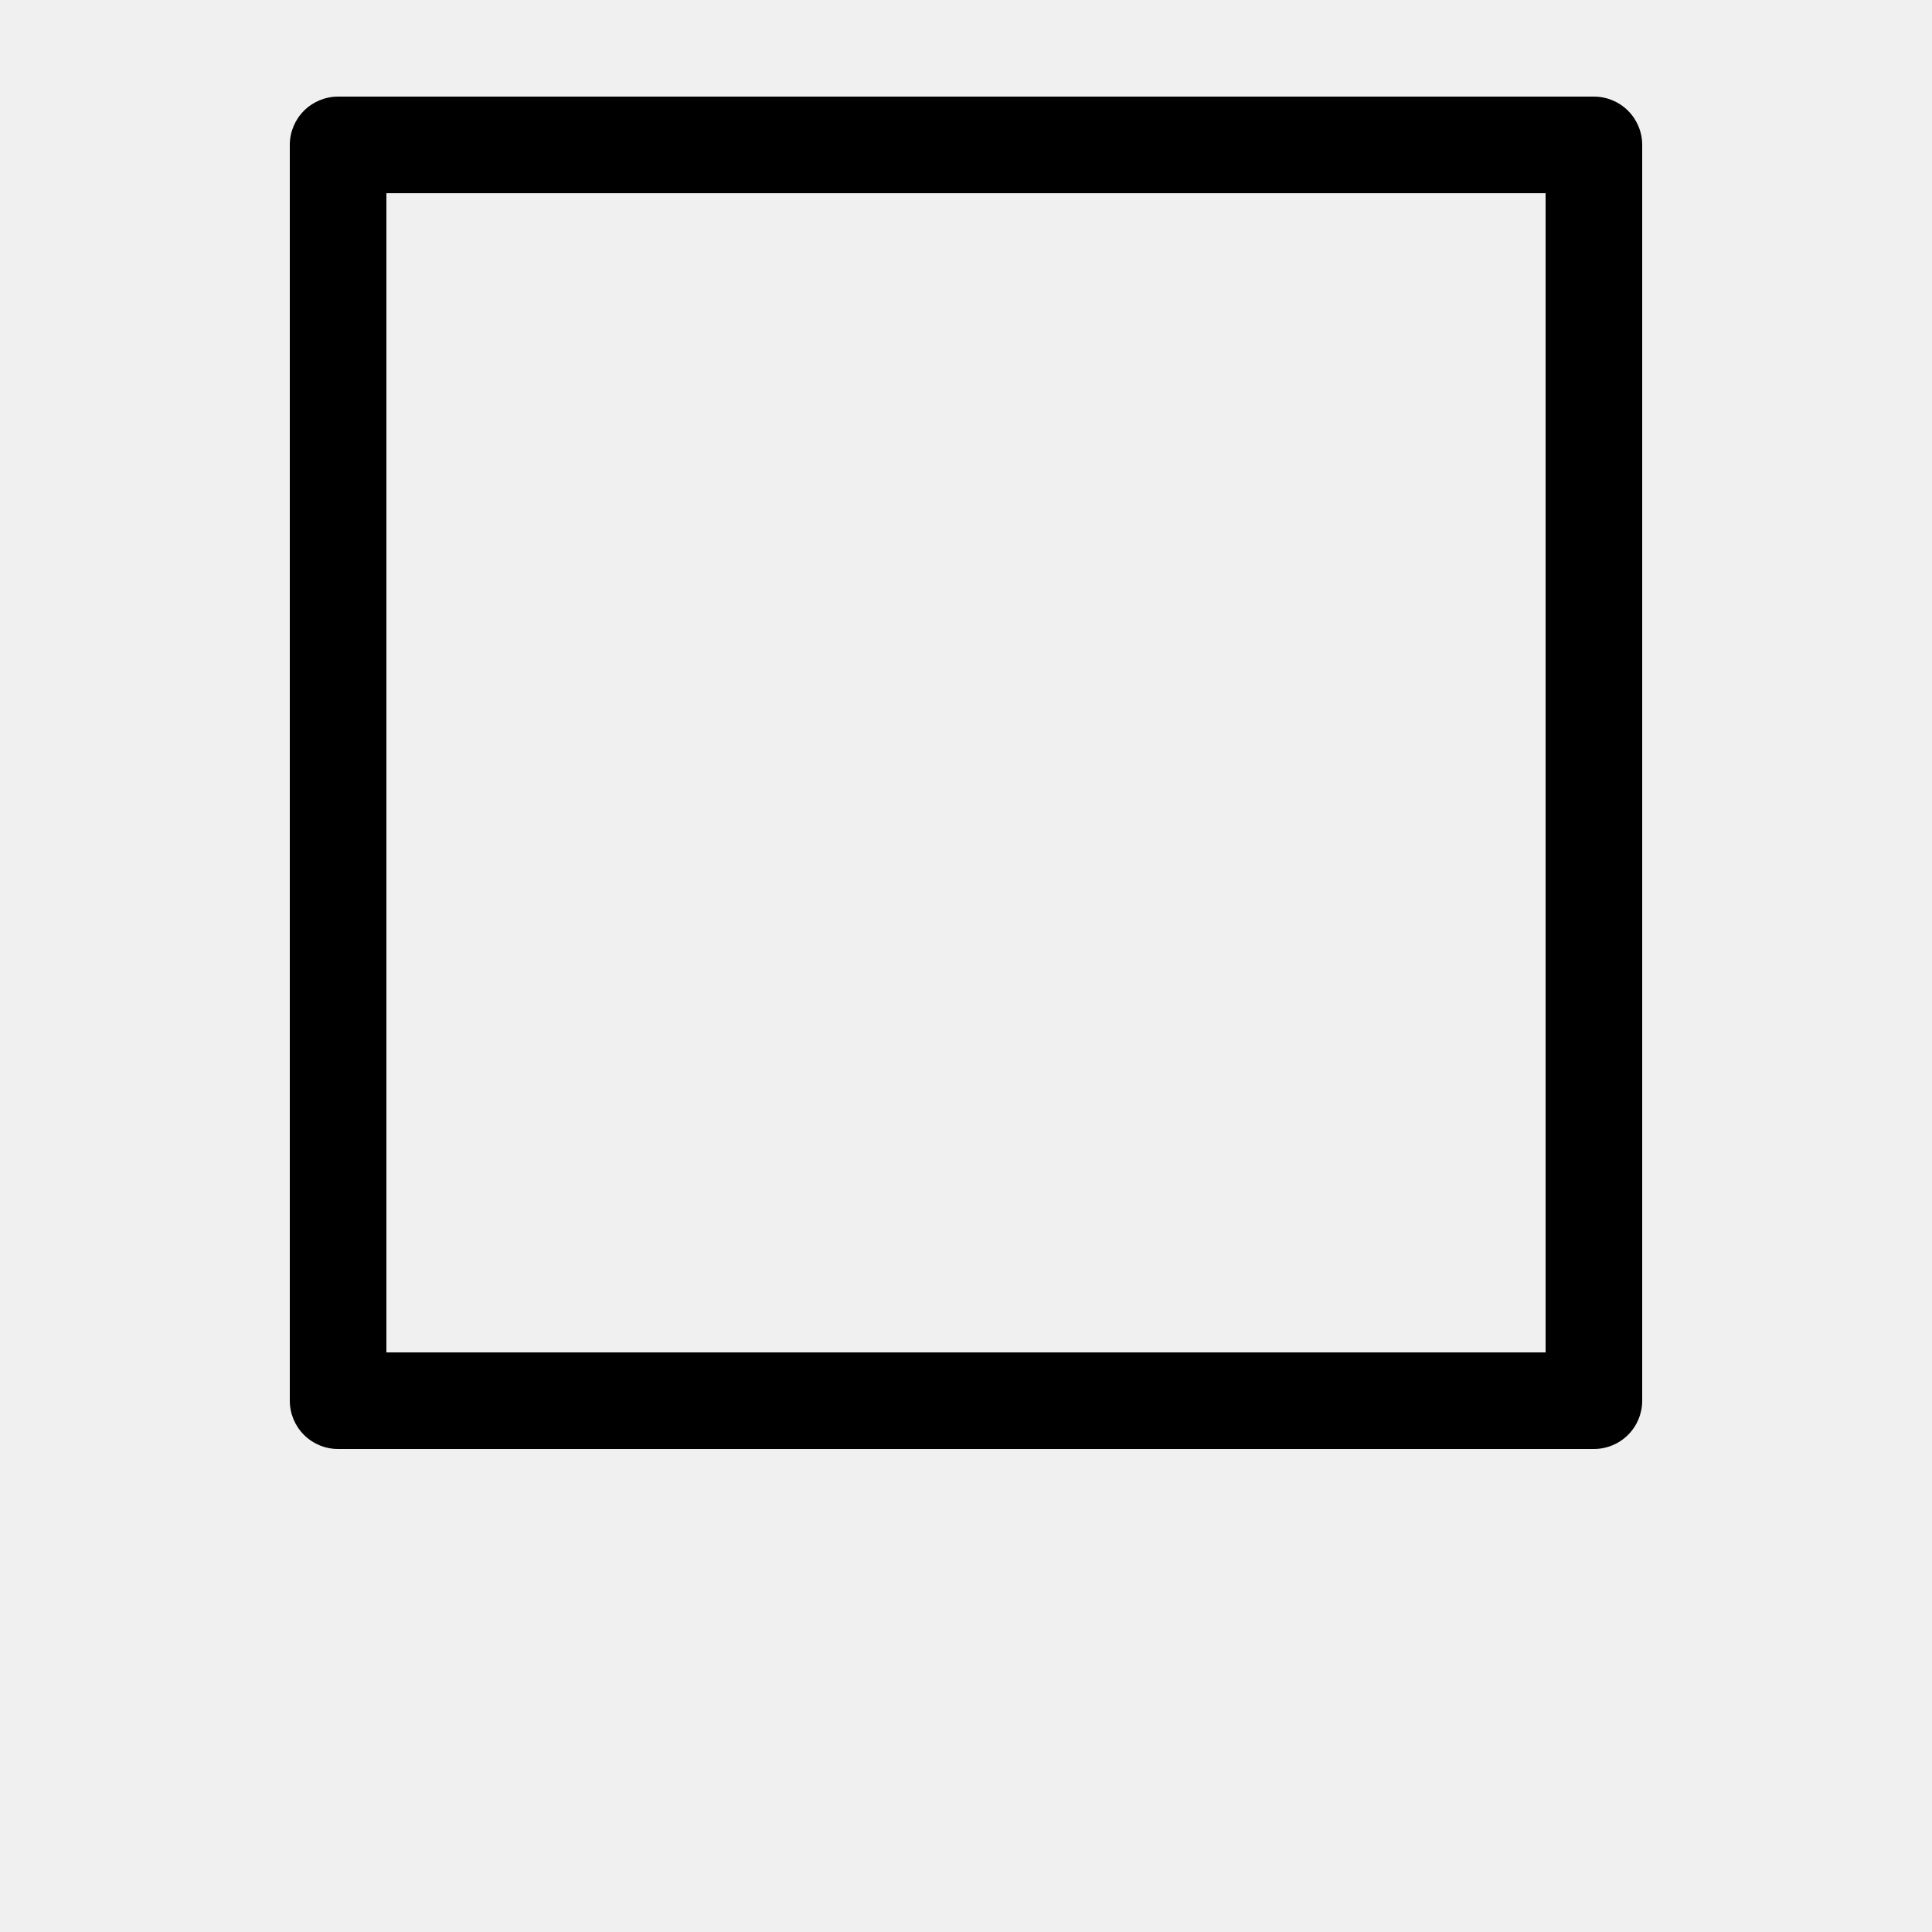
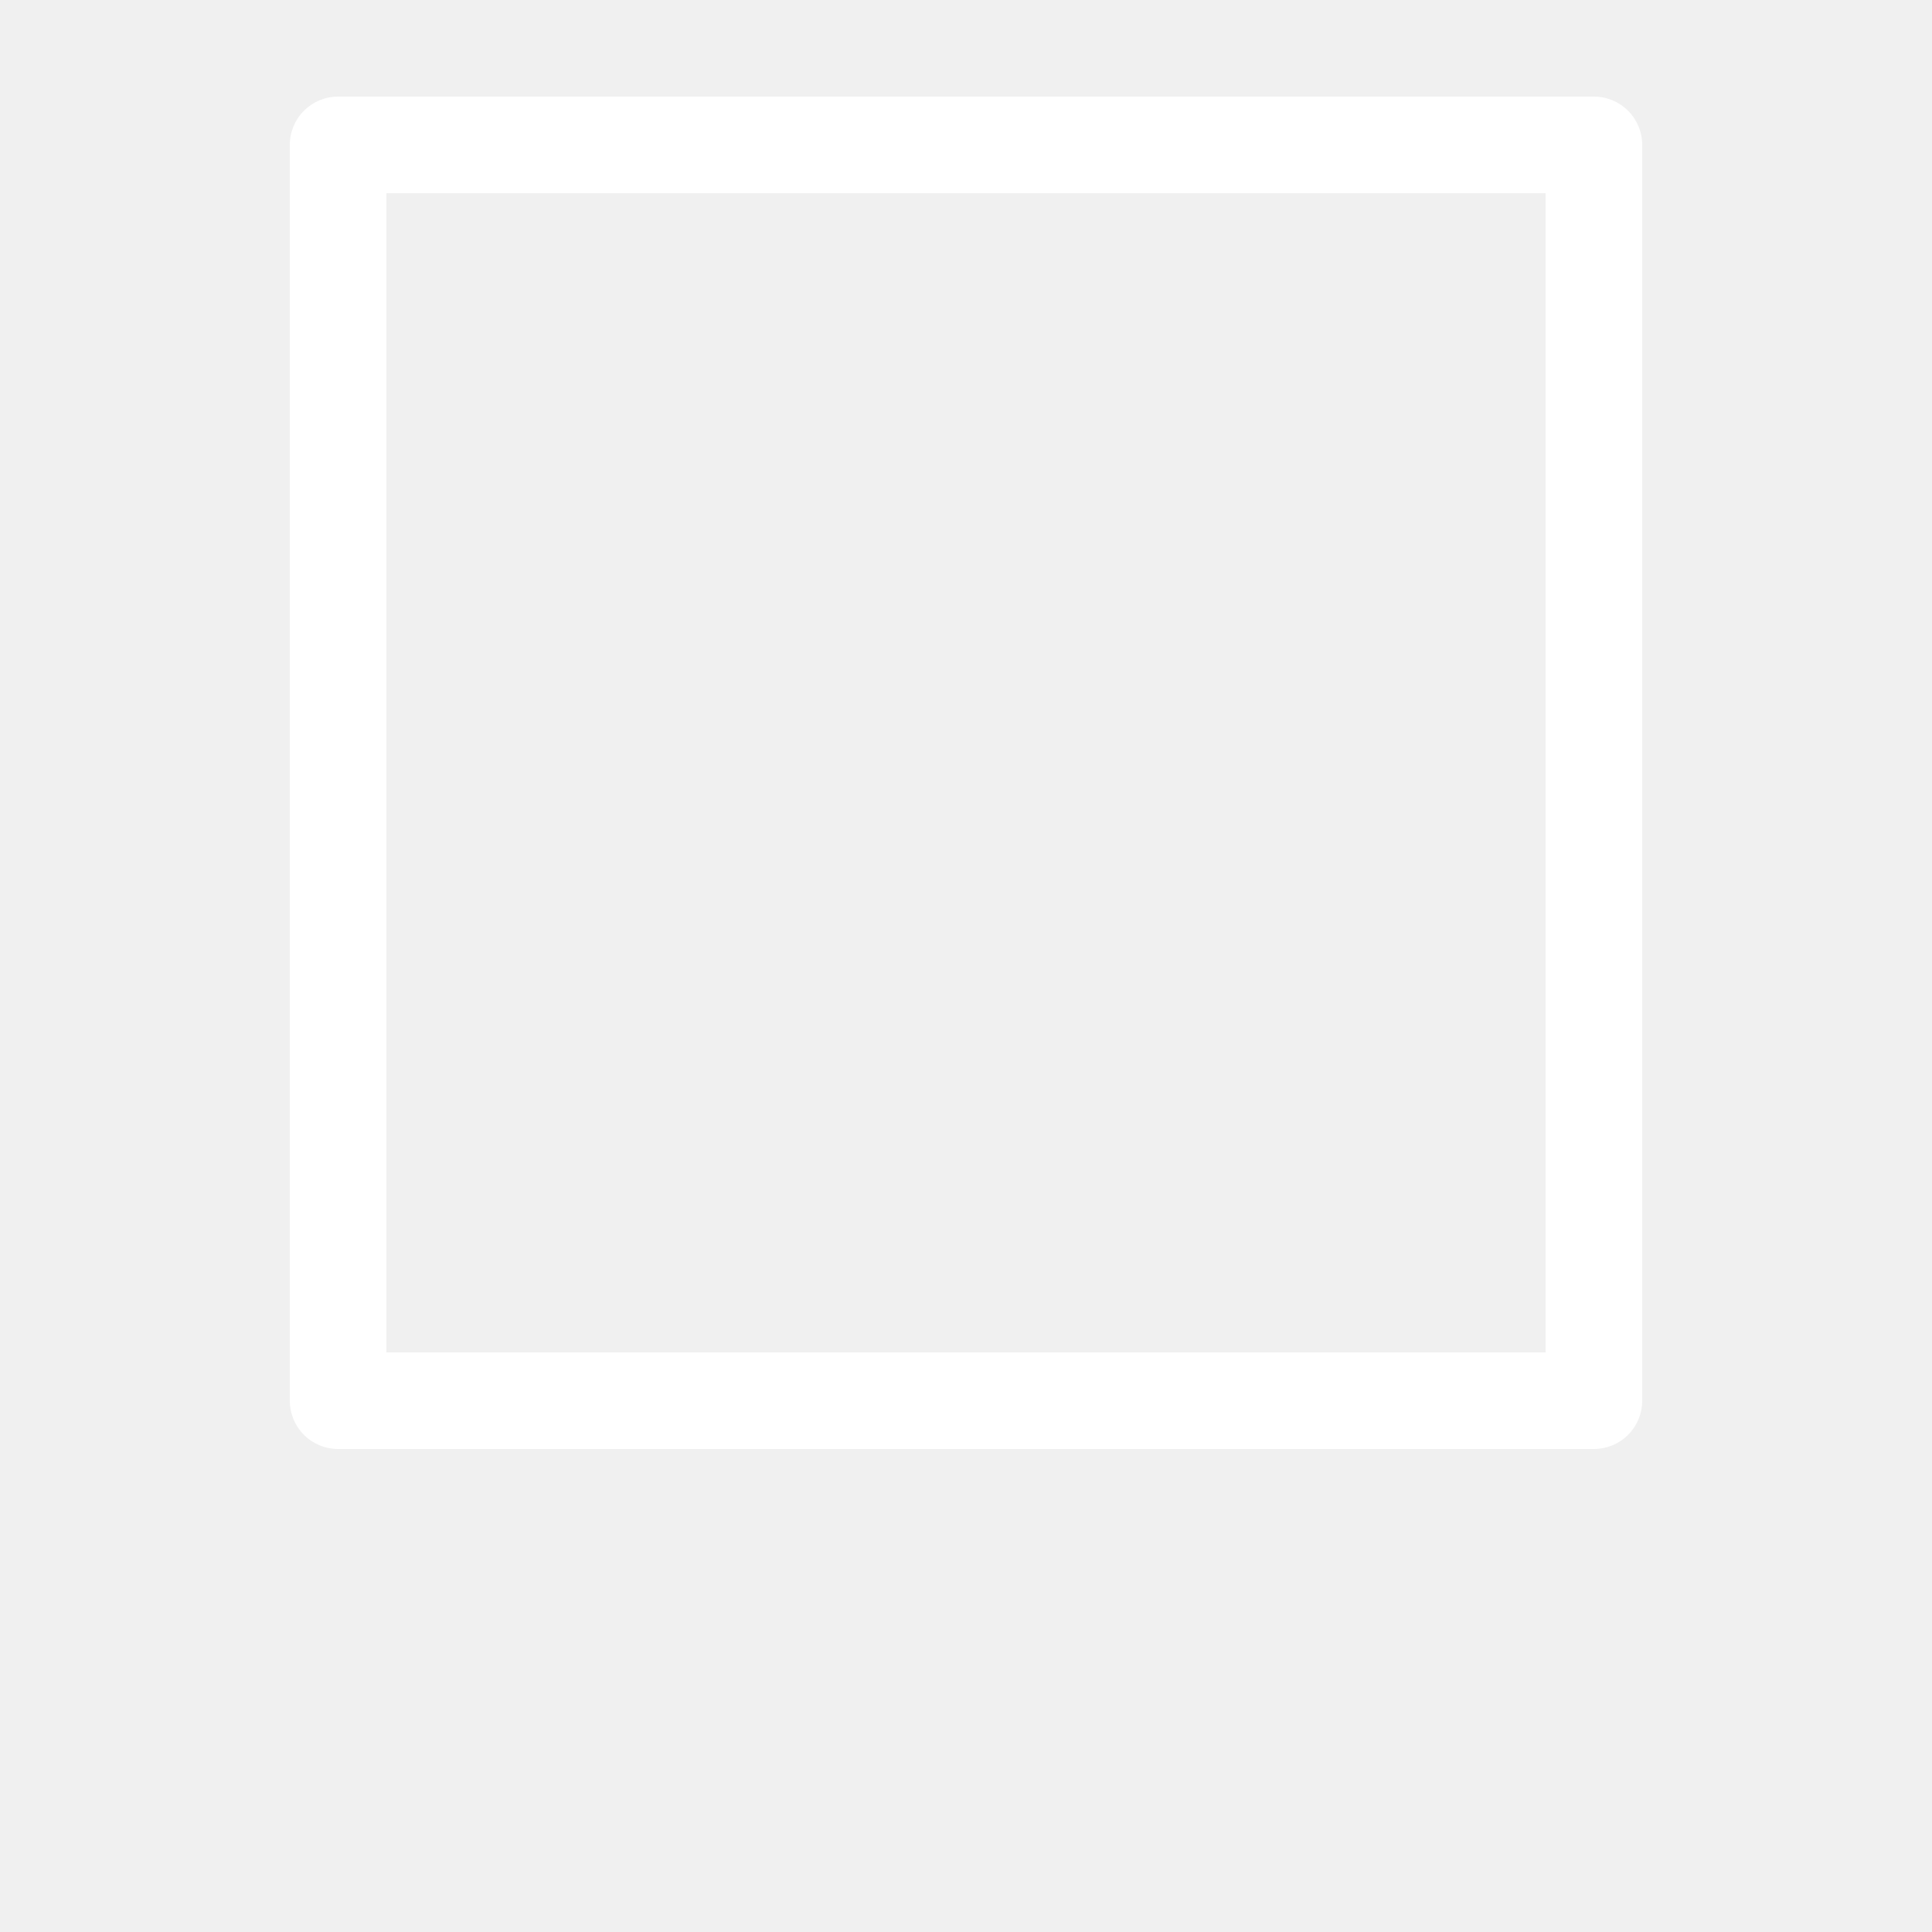
- <svg xmlns="http://www.w3.org/2000/svg" width="700pt" height="700pt" version="1.1" viewBox="0 0 700 700">
-   <path d="m122.5 35c-4.641 0-9.094 1.844-12.375 5.125s-5.125 7.734-5.125 12.375v455c0 4.641 1.844 9.09 5.125 12.375 3.281 3.281 7.734 5.125 12.375 5.125h455c4.641 0 9.09-1.844 12.375-5.125 3.281-3.281 5.125-7.734 5.125-12.375v-455c0-4.641-1.844-9.094-5.125-12.375s-7.734-5.125-12.375-5.125zm17.5 35h420v420h-420z" />
+ <svg xmlns="http://www.w3.org/2000/svg" width="700pt" height="700pt" version="1.1" viewBox="0 0 700 700" id="svg4">
+   <defs id="defs8" />
+   <path d="m122.5 35c-4.641 0-9.094 1.844-12.375 5.125s-5.125 7.734-5.125 12.375v455c0 4.641 1.844 9.09 5.125 12.375 3.281 3.281 7.734 5.125 12.375 5.125h455c4.641 0 9.09-1.844 12.375-5.125 3.281-3.281 5.125-7.734 5.125-12.375v-455c0-4.641-1.844-9.094-5.125-12.375s-7.734-5.125-12.375-5.125zm17.5 35h420v420h-420z" id="path2" style="fill:#ffffff" />
</svg>
